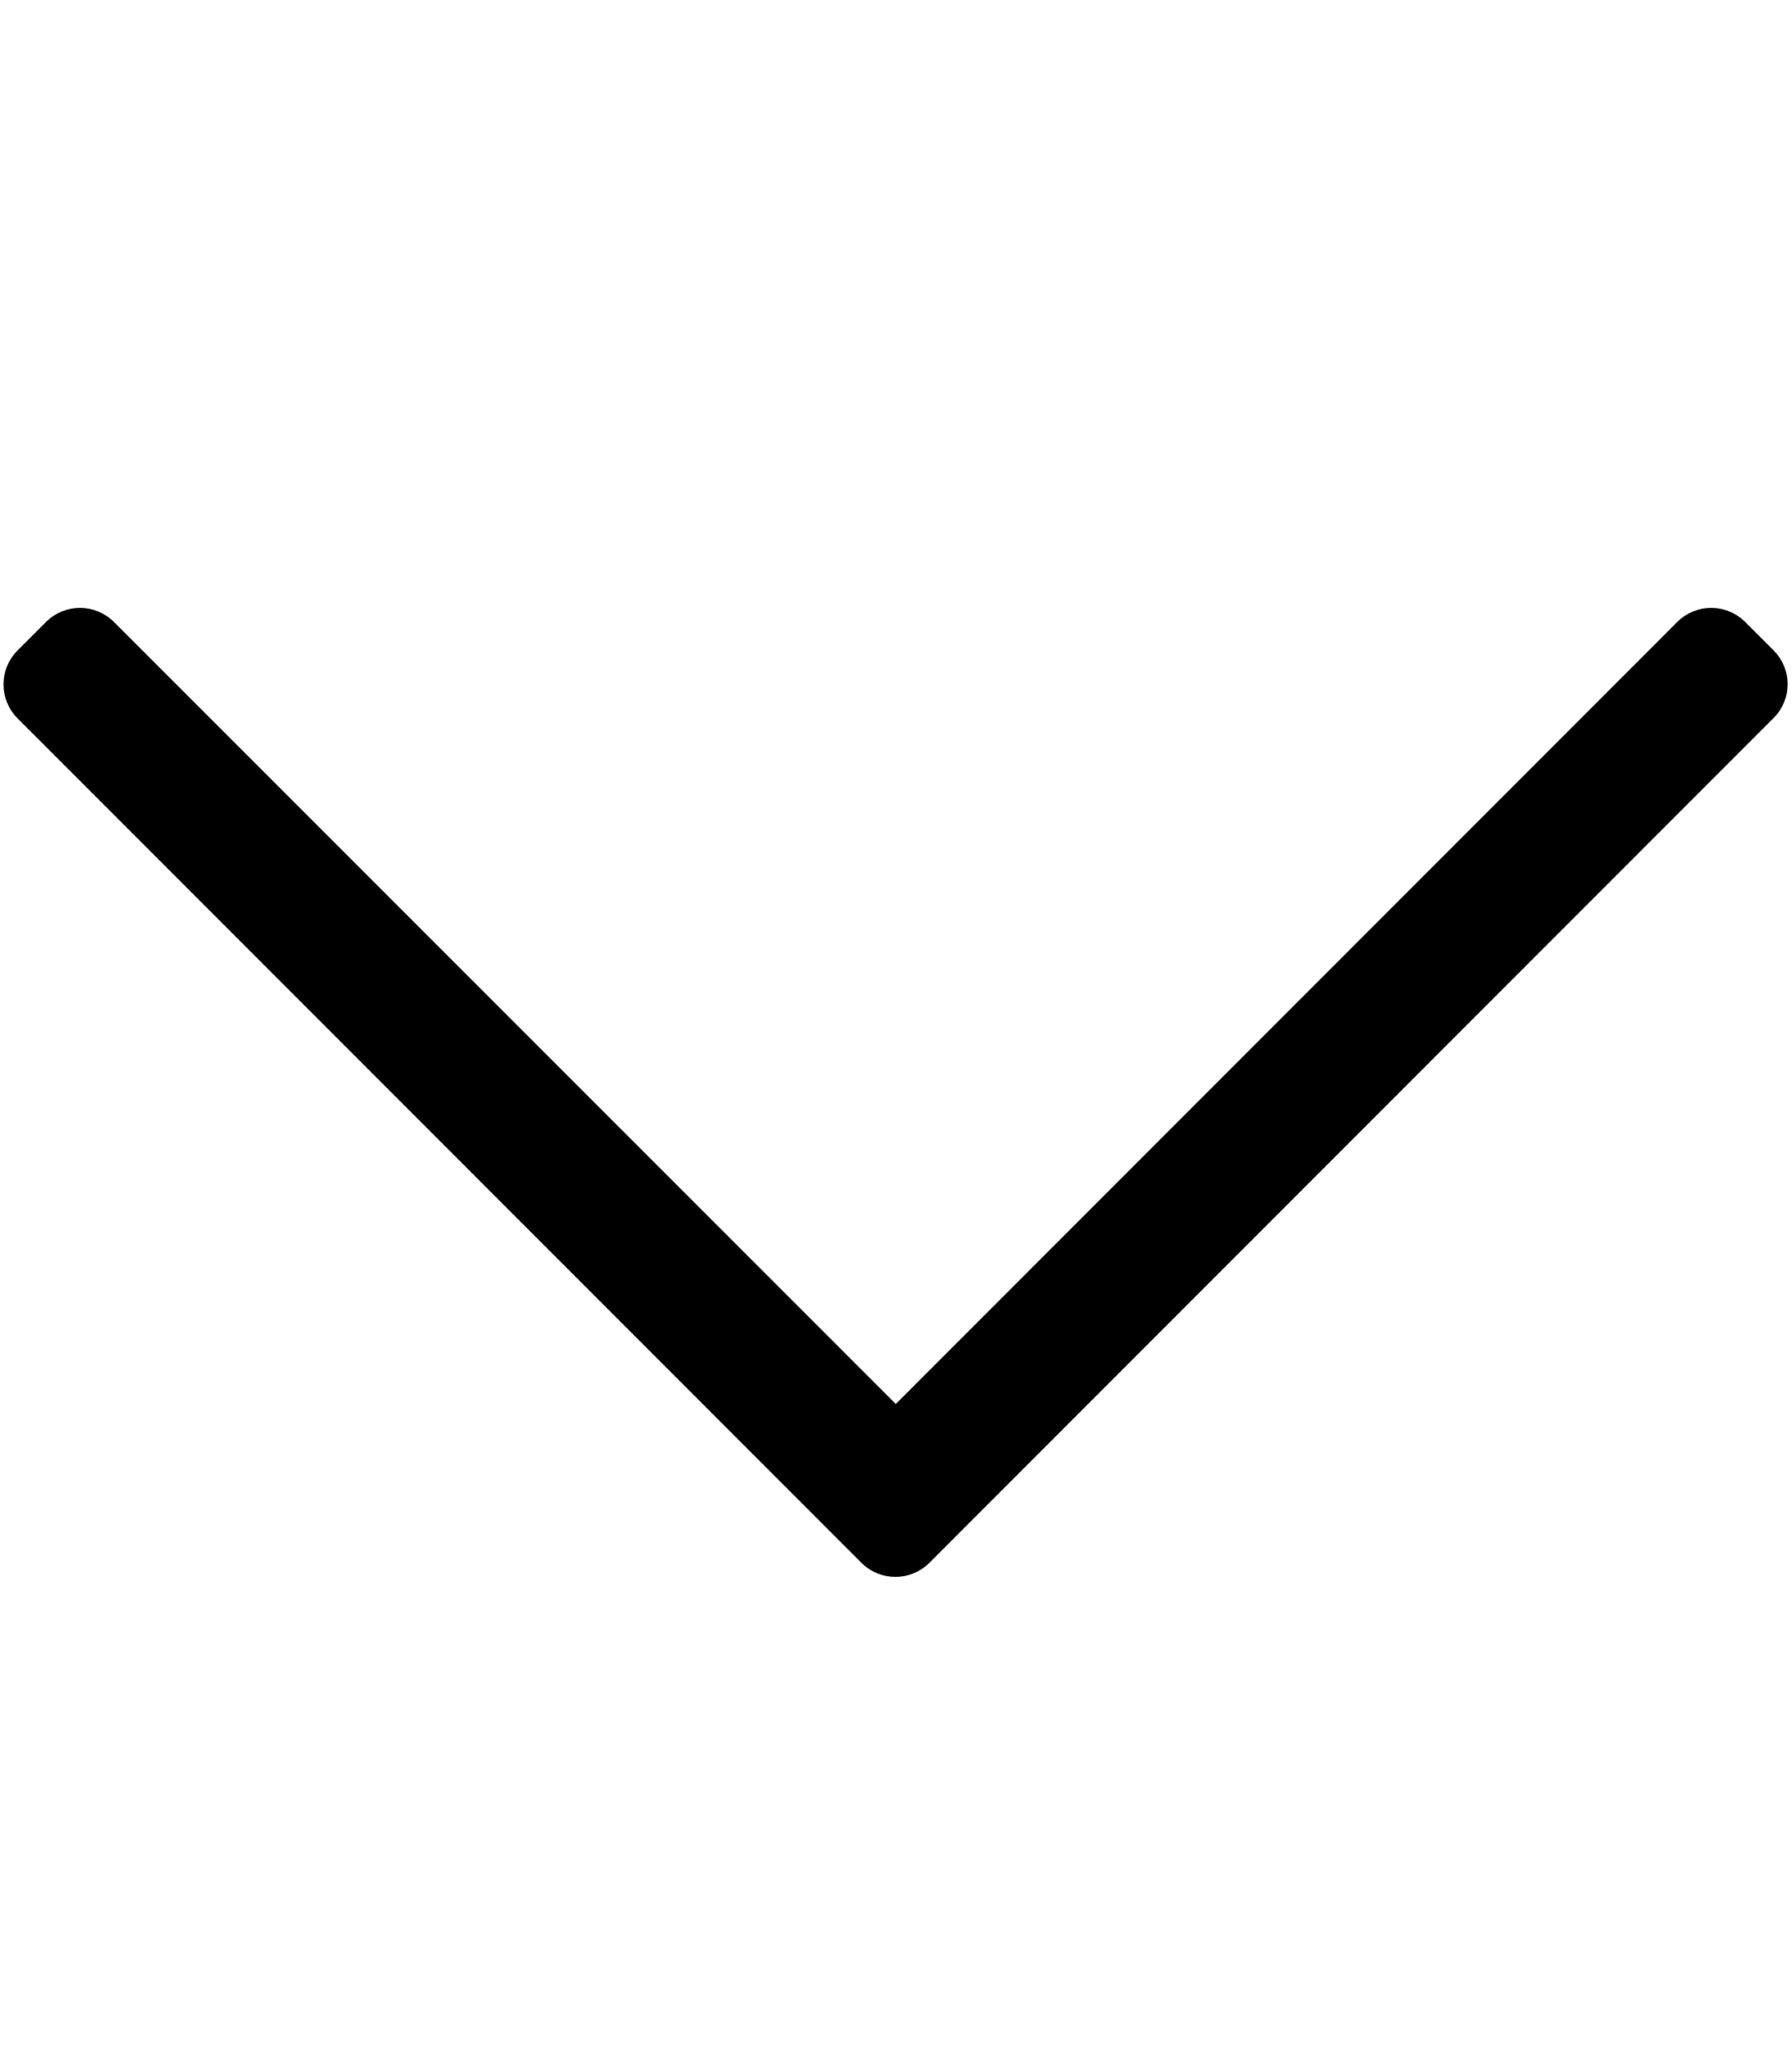
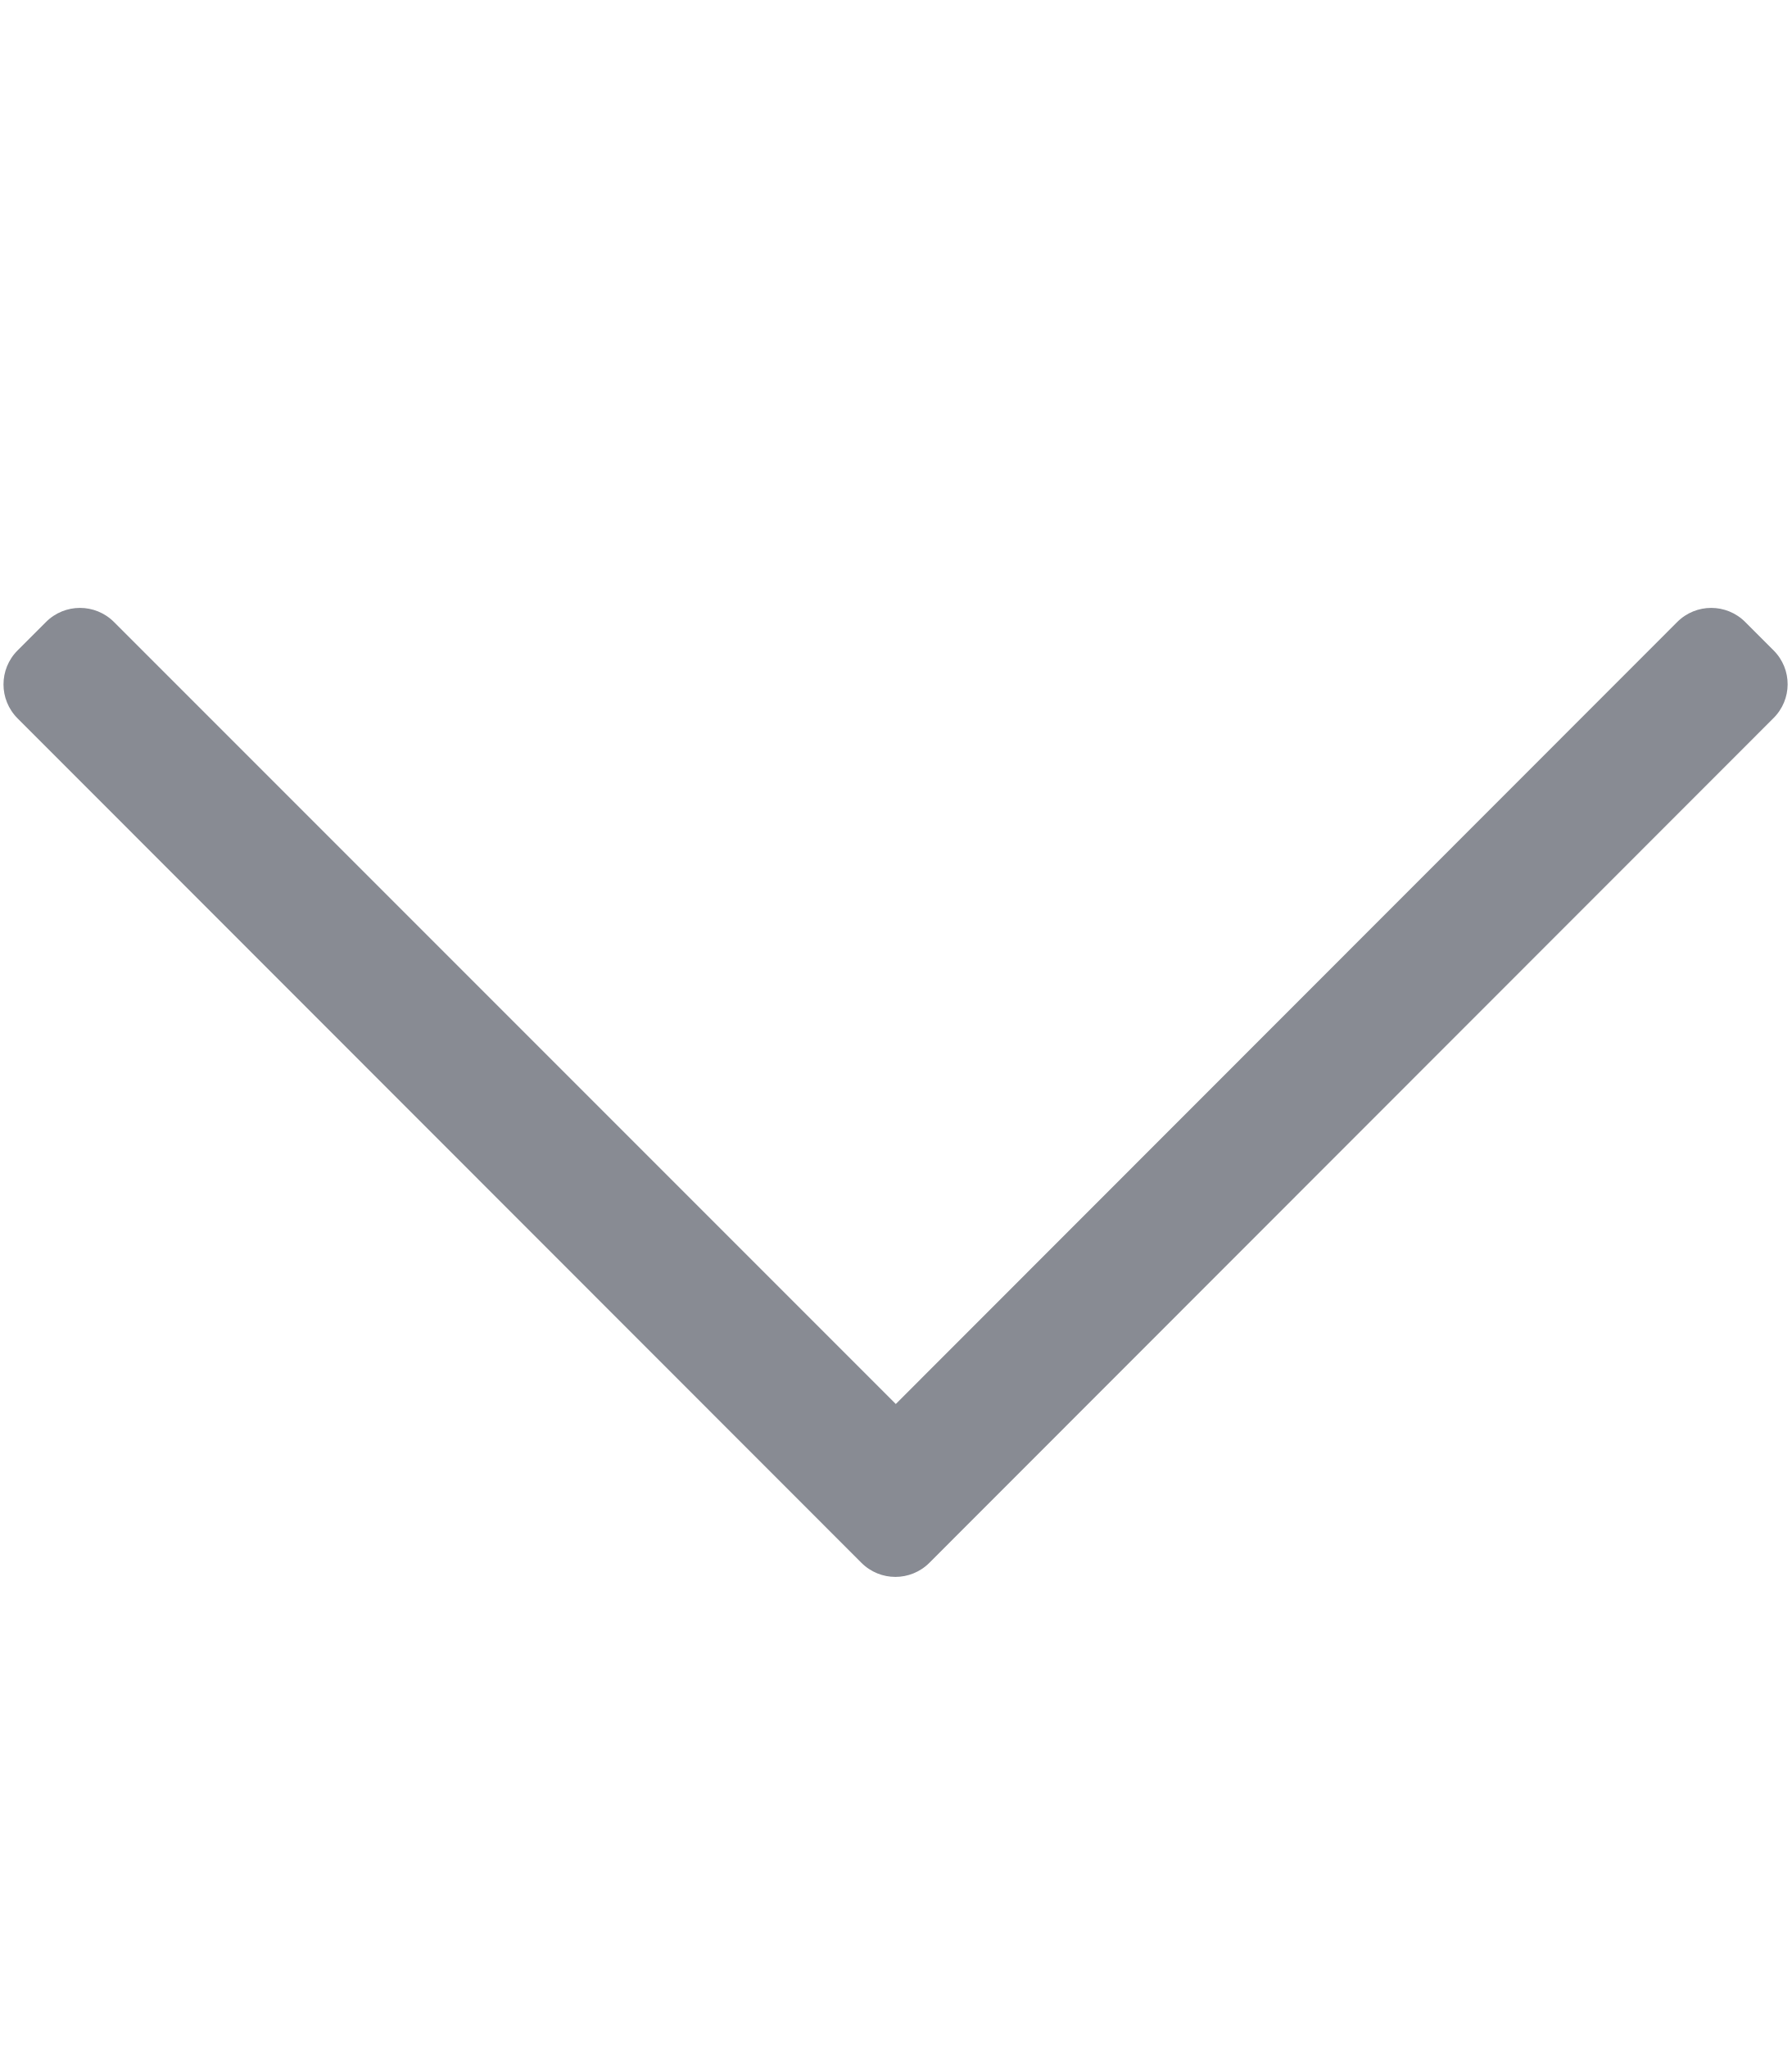
<svg xmlns="http://www.w3.org/2000/svg" viewBox="0 0 448 512">
-   <path d="M443.5 162.6l-7.1-7.1c-4.7-4.7-12.3-4.7-17 0L224 351 28.5 155.5c-4.7-4.7-12.3-4.7-17 0l-7.1 7.1c-4.7 4.7-4.7 12.3 0 17l211 211.1c4.7 4.7 12.3 4.7 17 0l211-211.1c4.8-4.7 4.8-12.3.1-17z" />
+   <path fill="#888B93" d="M443.5 162.6l-7.1-7.1c-4.7-4.7-12.3-4.7-17 0L224 351 28.5 155.5c-4.7-4.7-12.3-4.7-17 0l-7.1 7.1c-4.7 4.7-4.7 12.3 0 17l211 211.1c4.7 4.7 12.3 4.7 17 0l211-211.1c4.8-4.7 4.8-12.3.1-17z" />
</svg>
